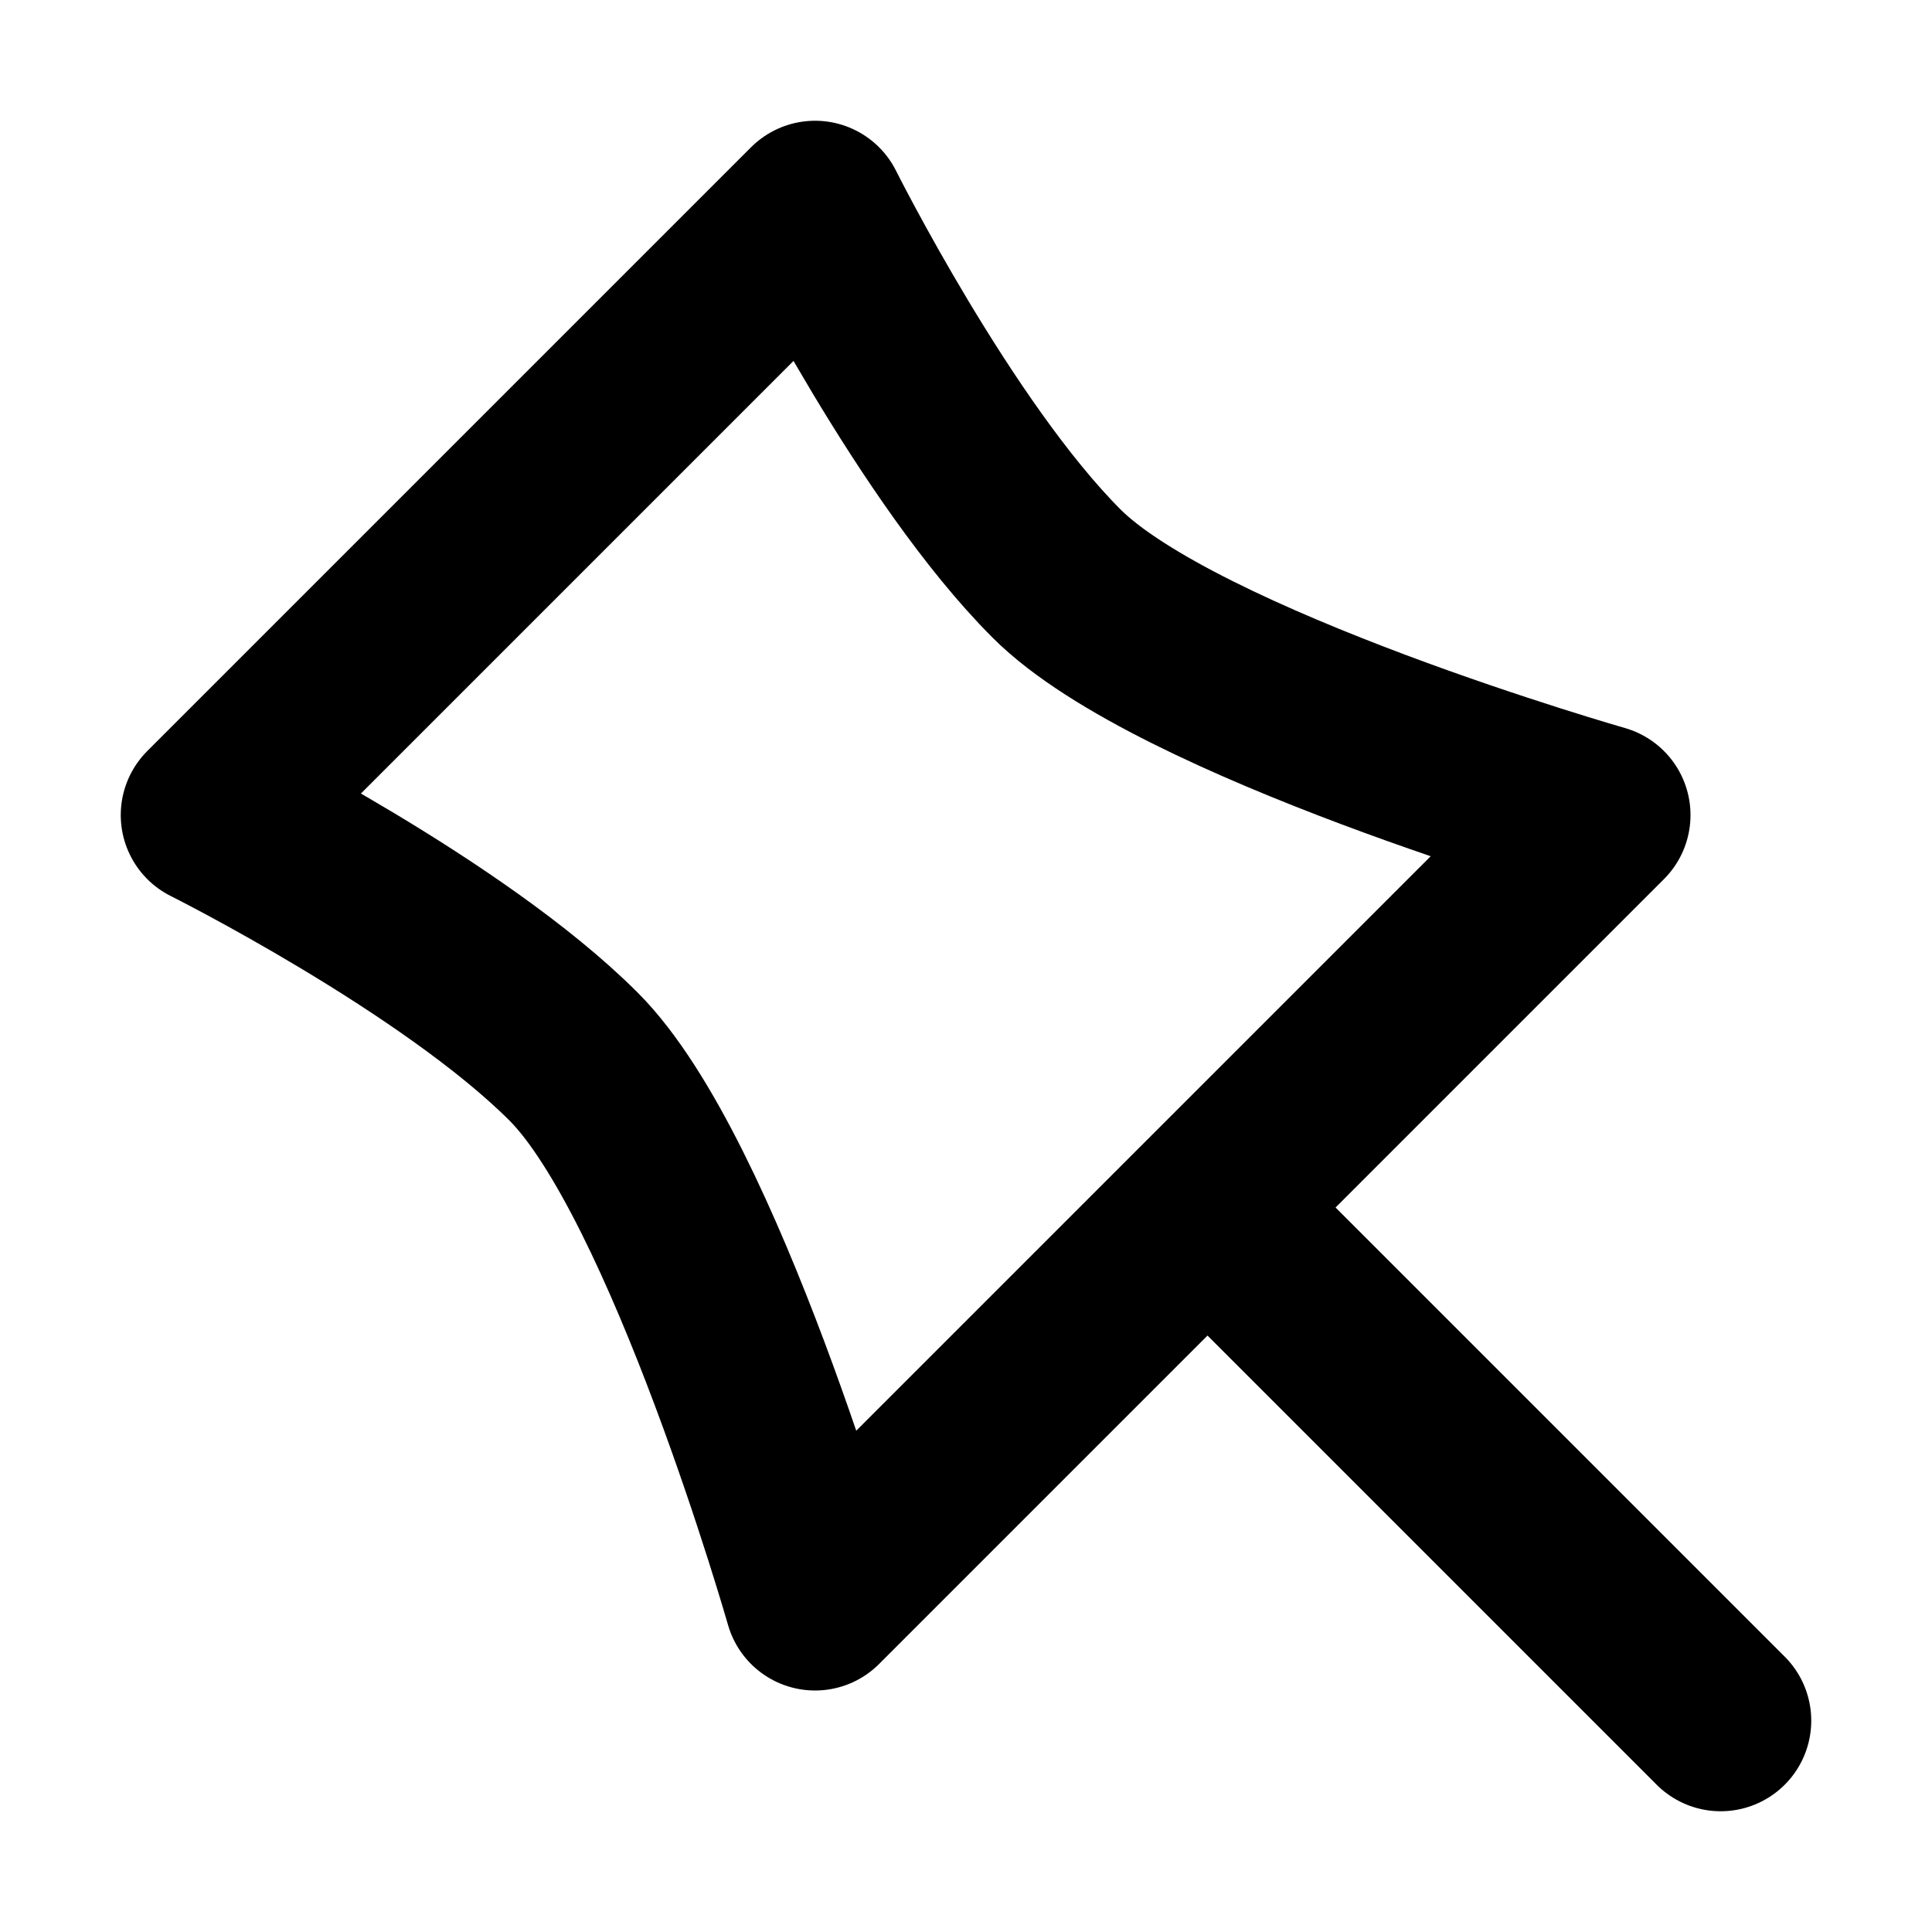
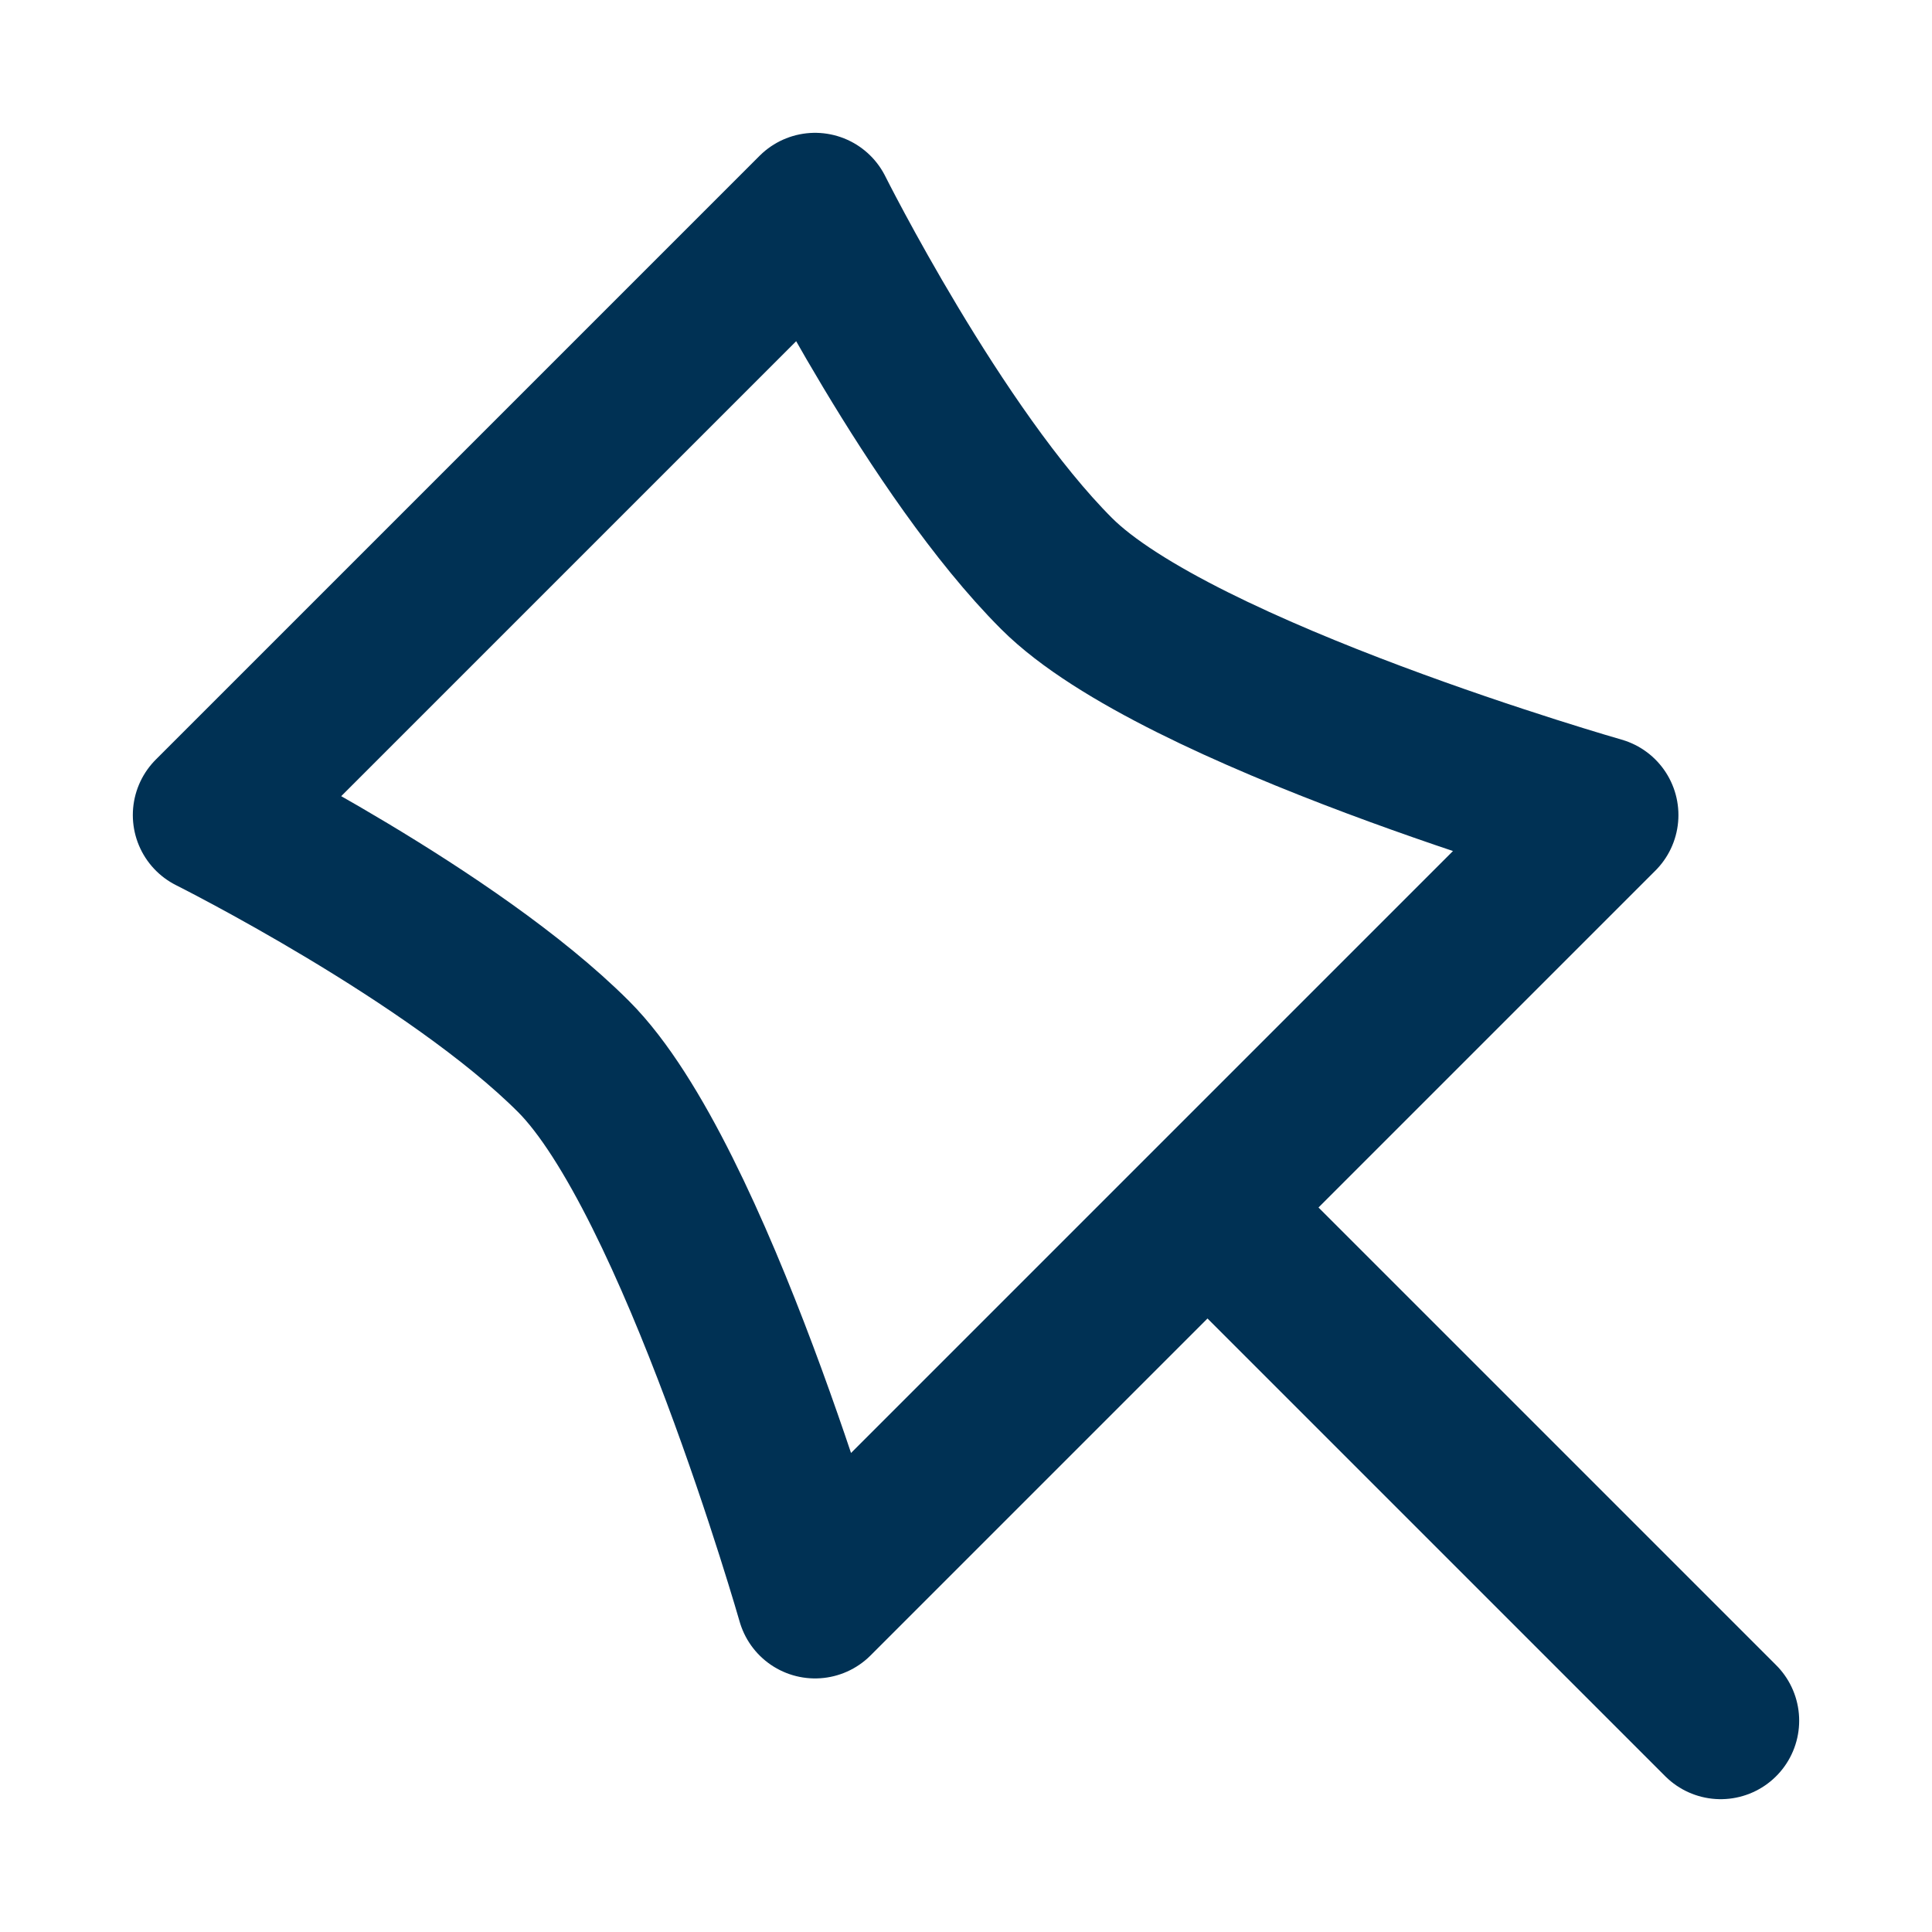
- <svg xmlns="http://www.w3.org/2000/svg" width="16" height="16" viewBox="0 0 16 16">
-   <path fill="none" stroke="currentColor" stroke-linecap="round" stroke-linejoin="round" stroke-width="1.5" d="m10.25 10.25 4 4m-12.5-7.5 5-5s1 2 2 3 4.5 2 4.5 2l-6.5 6.5s-1-3.5-2-4.5-3-2-3-2z" />
+ <svg xmlns="http://www.w3.org/2000/svg" width="18" height="18" viewBox="0 0 16 16">
+   <path fill="none" stroke="#003154" stroke-linecap="round" stroke-linejoin="round" stroke-width="1.3" d="m10.25 10.25 4 4m-12.5-7.5 5-5s1 2 2 3 4.5 2 4.5 2l-6.5 6.5s-1-3.5-2-4.5-3-2-3-2z" />
</svg>
